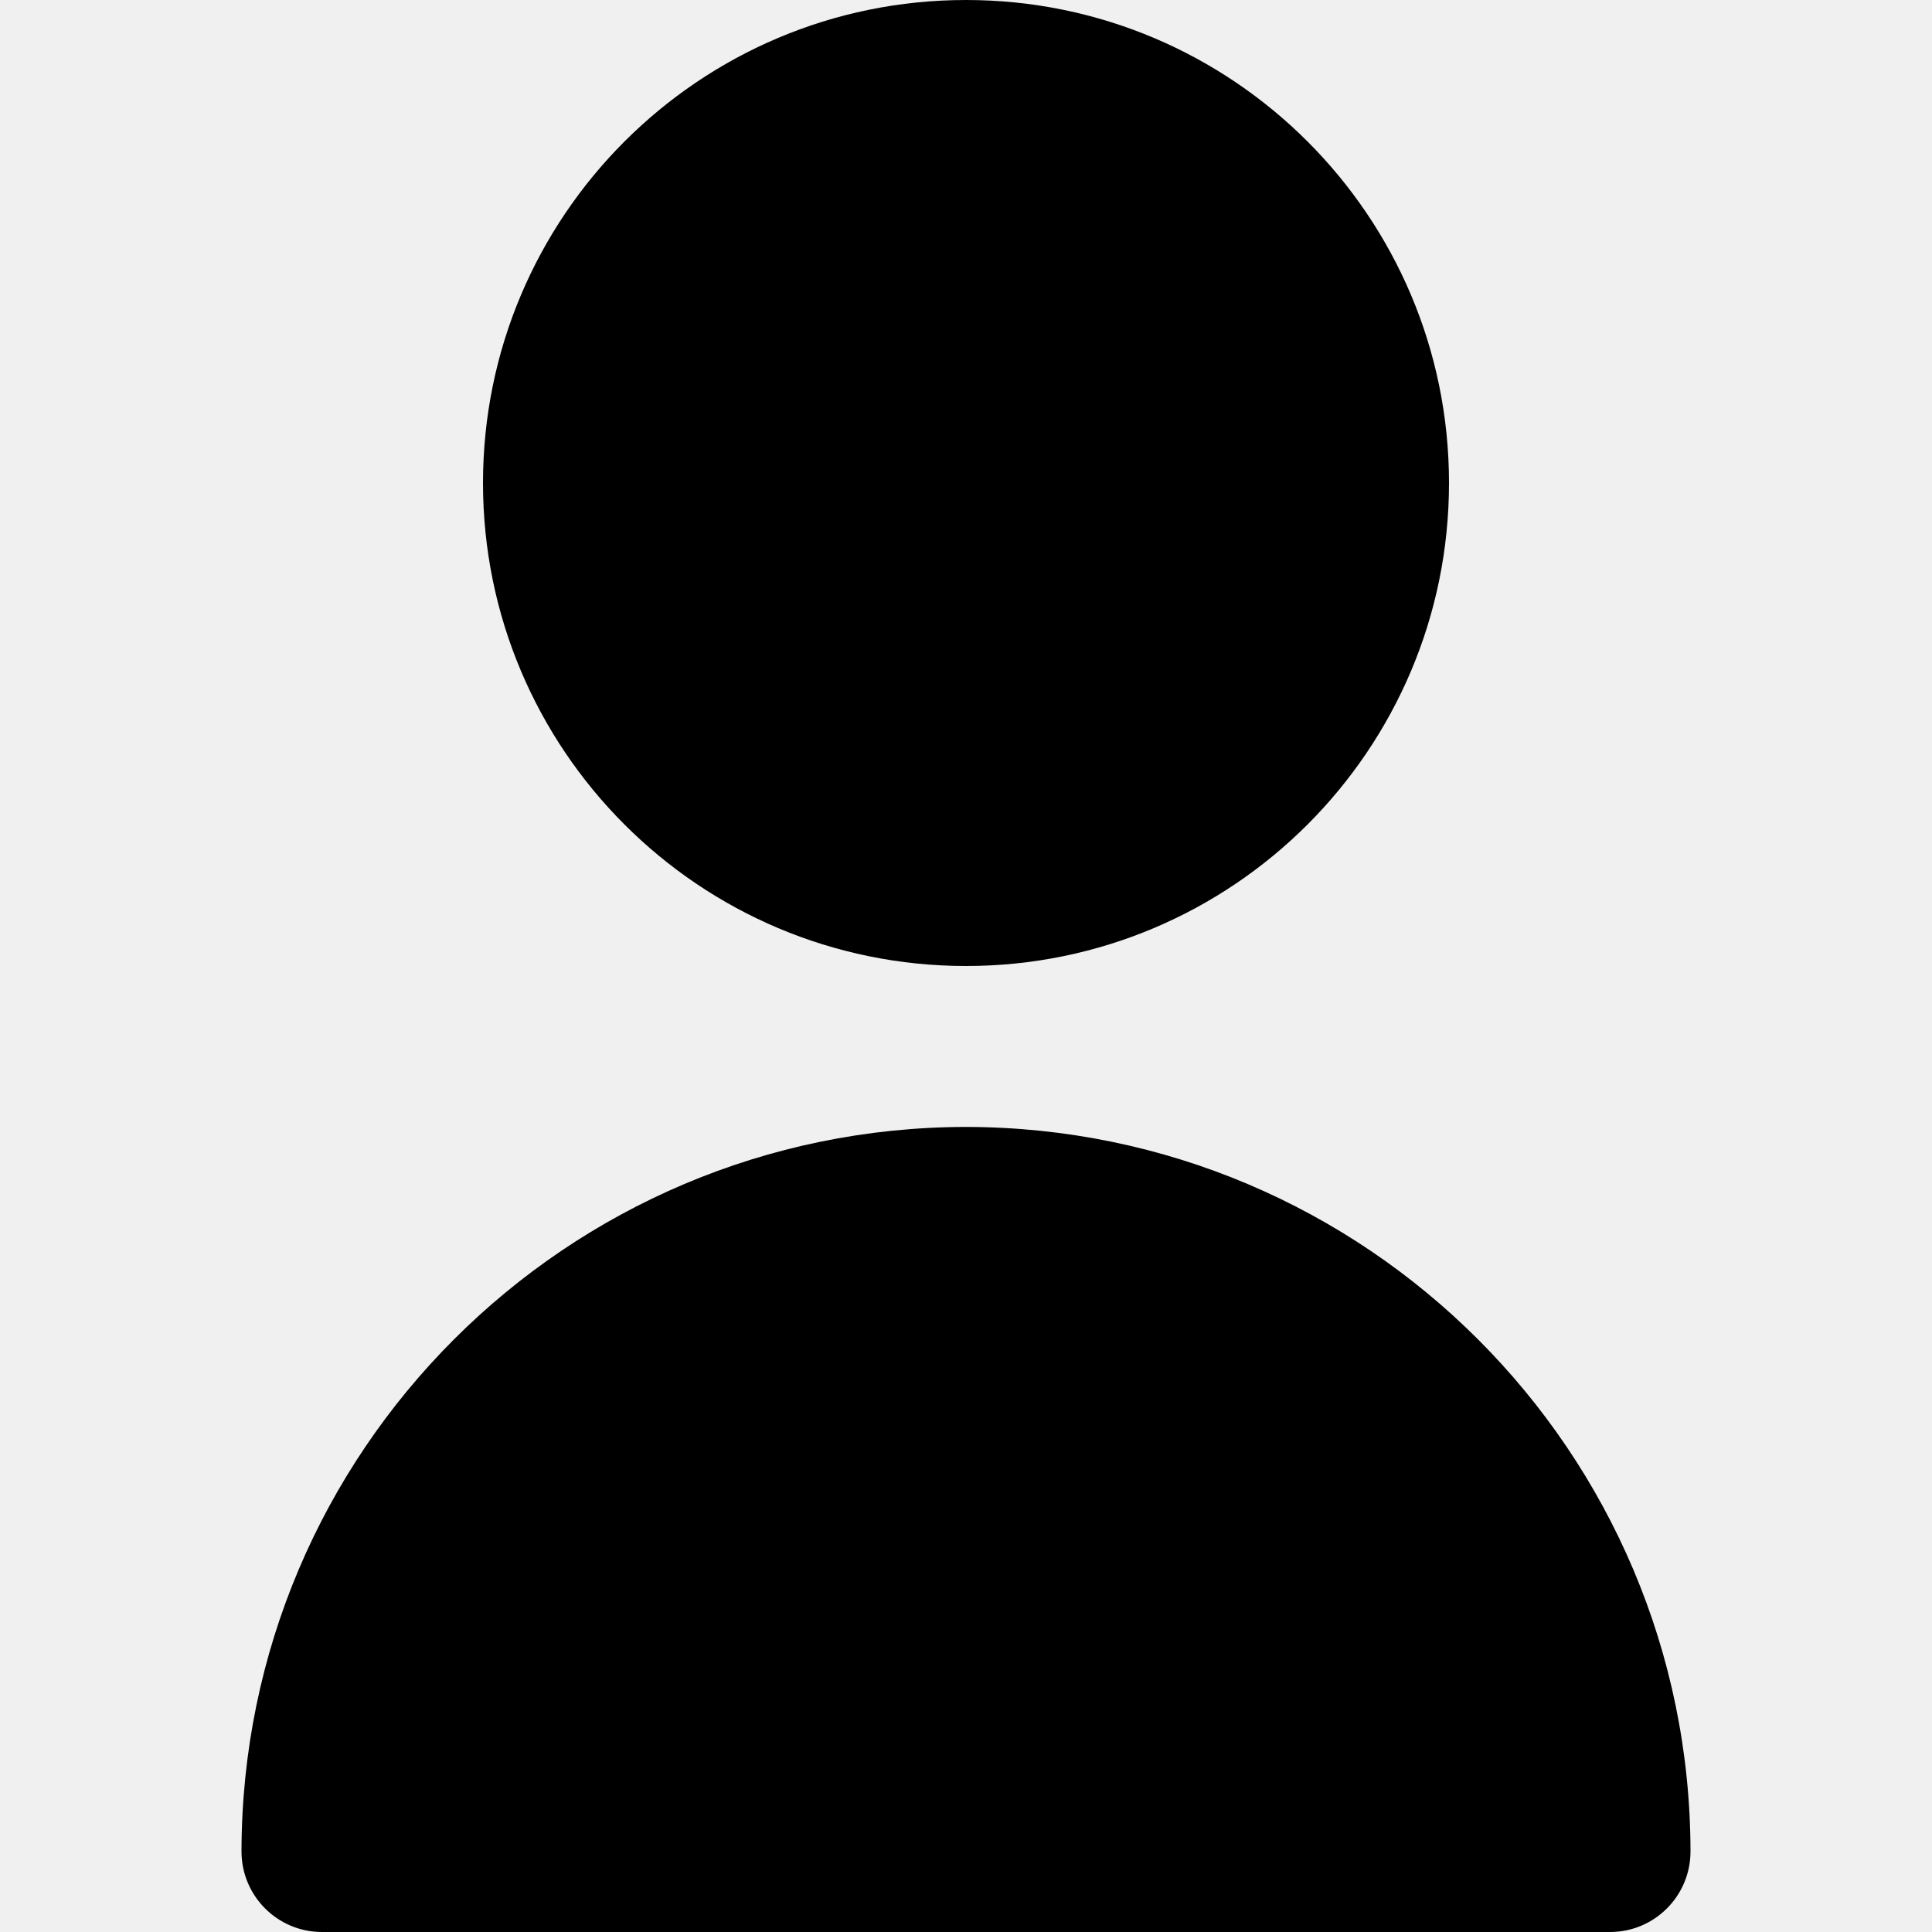
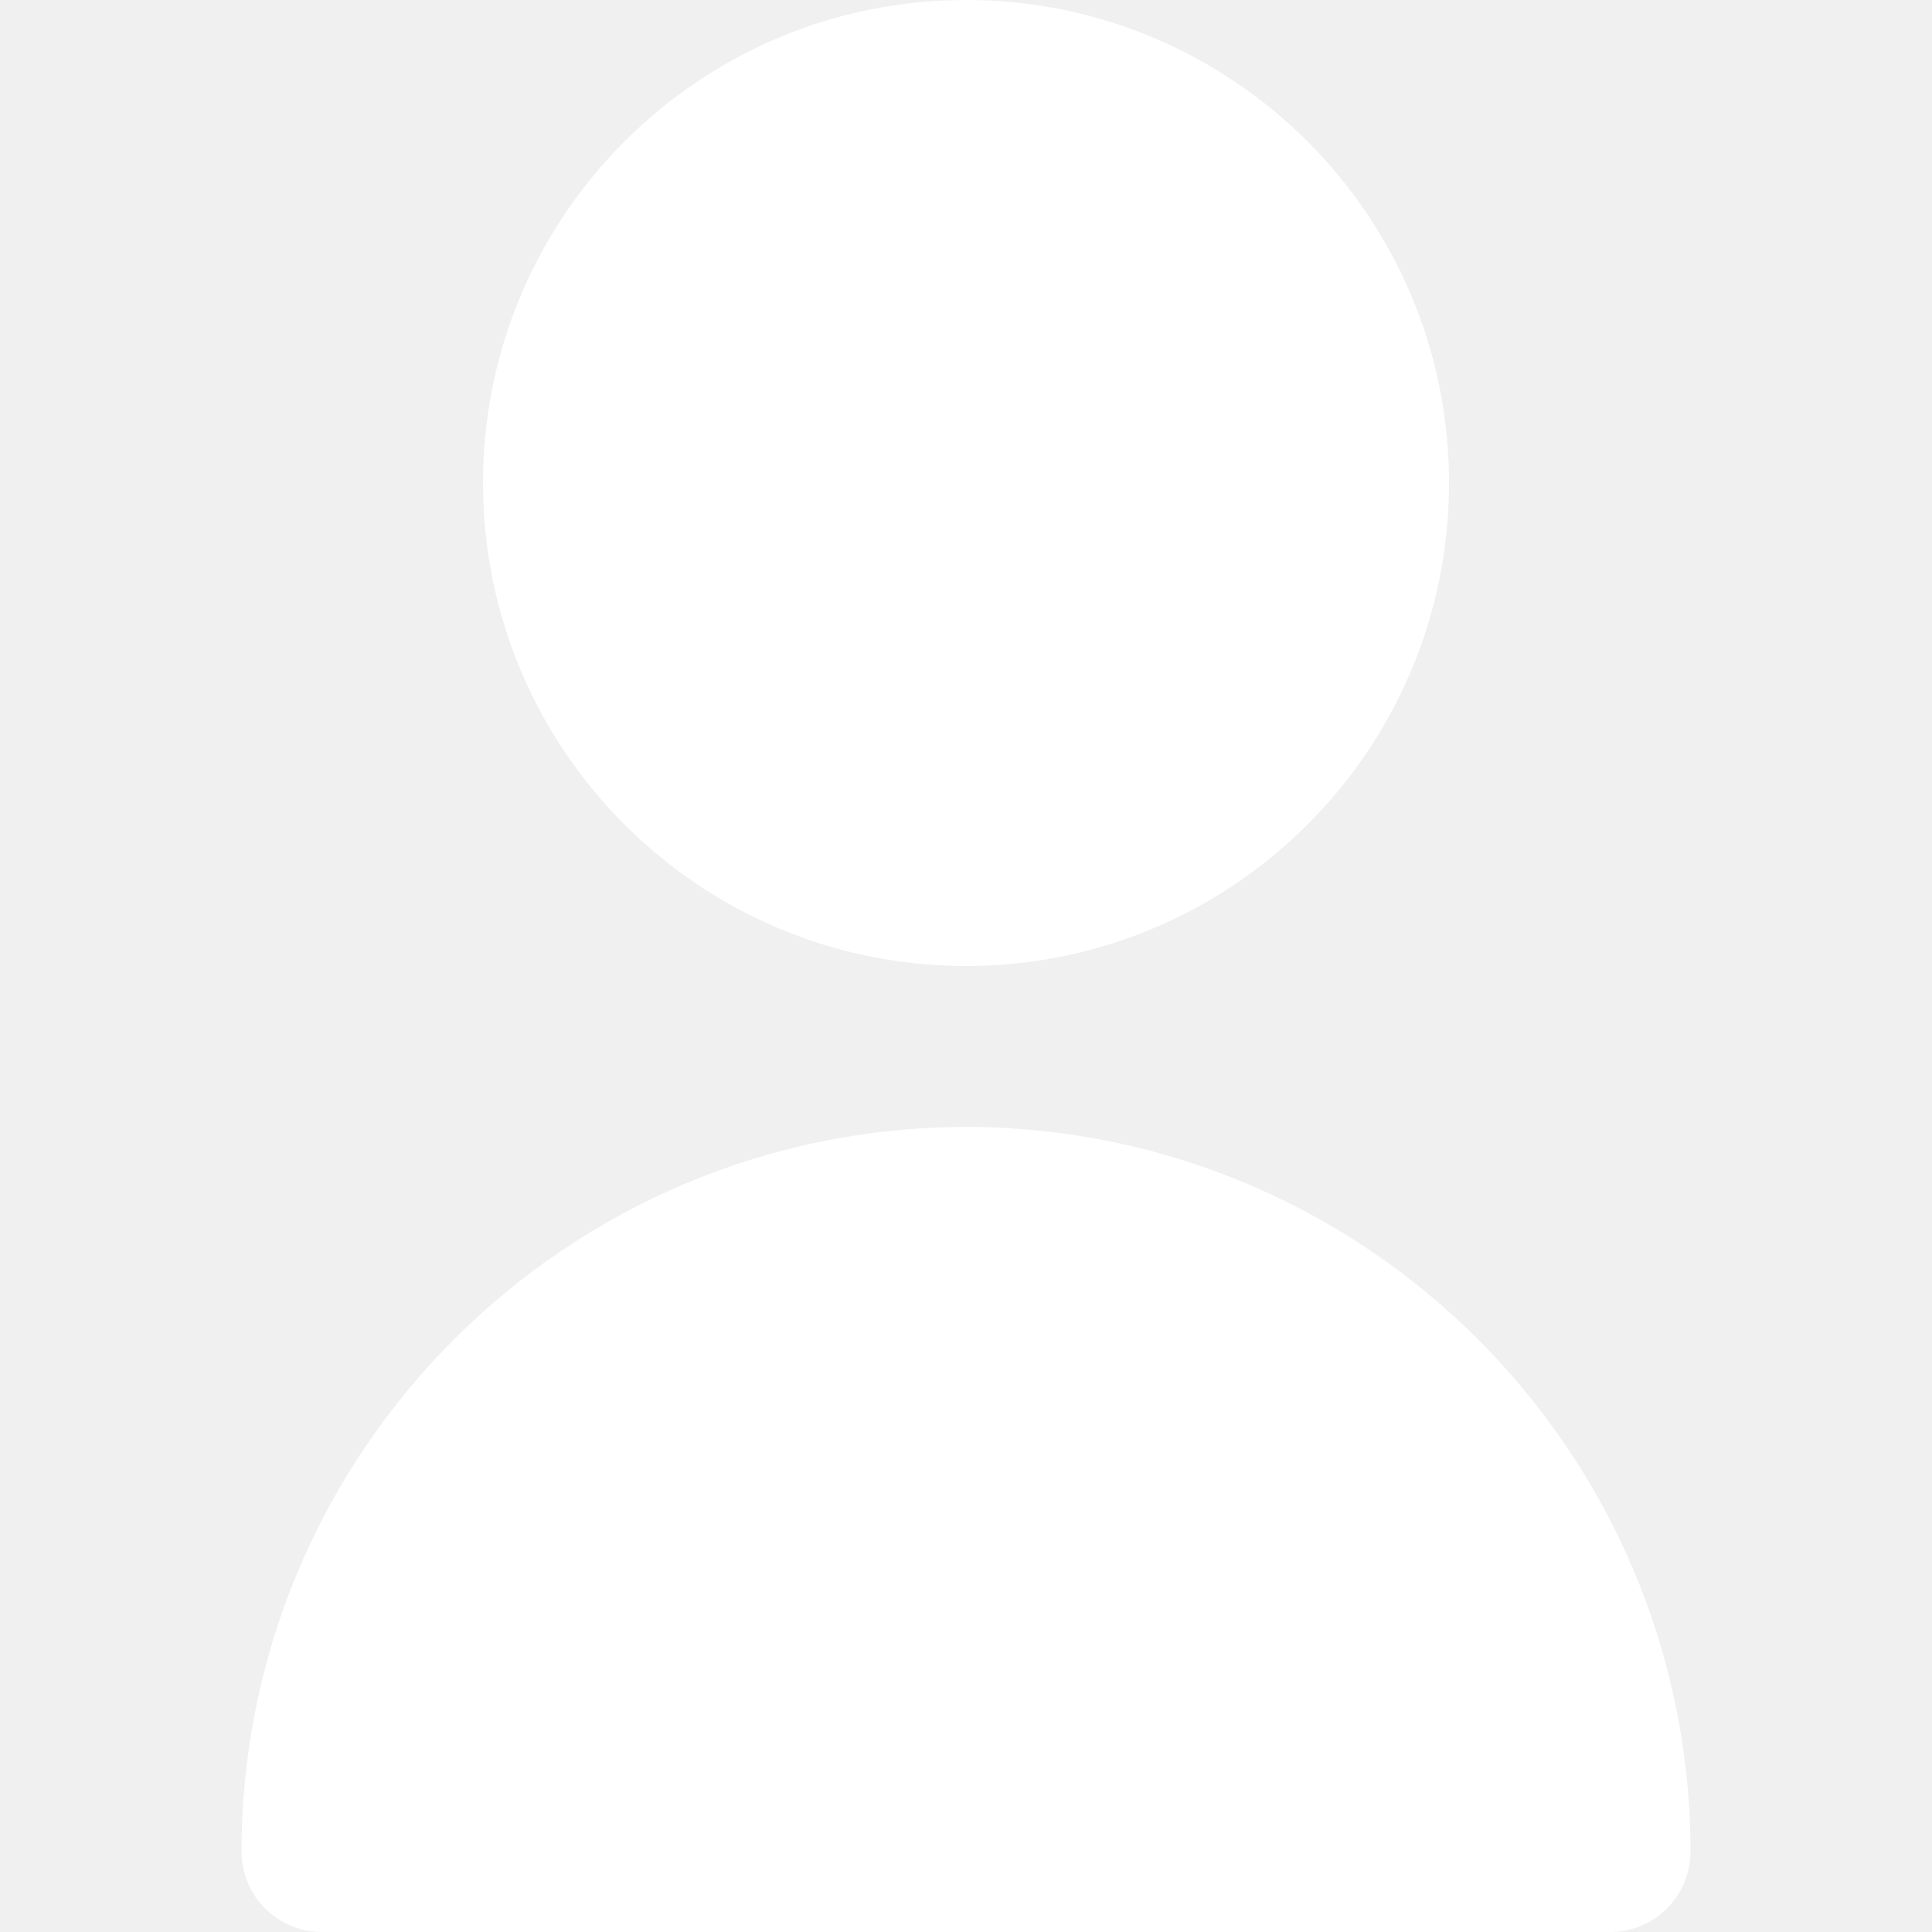
<svg xmlns="http://www.w3.org/2000/svg" width="20" height="20" viewBox="0 0 20 20" fill="none">
-   <path d="M10 10C12.761 10 15 7.761 15 5C15 2.239 12.761 0 10 0C7.239 0 5 2.239 5 5C5 7.761 7.239 10 10 10Z" fill="black" />
-   <path d="M10 11.666C5.86 11.671 2.505 15.026 2.5 19.166C2.5 19.627 2.873 20 3.333 20H16.667C17.127 20 17.5 19.627 17.5 19.166C17.495 15.026 14.14 11.671 10 11.666Z" fill="black" />
+   <path d="M10 10C12.761 10 15 7.761 15 5C15 2.239 12.761 0 10 0C7.239 0 5 2.239 5 5C5 7.761 7.239 10 10 10Z" fill="white" />
+   <path d="M10 11.666C5.86 11.671 2.505 15.026 2.5 19.166C2.5 19.627 2.873 20 3.333 20H16.667C17.127 20 17.5 19.627 17.5 19.166C17.495 15.026 14.14 11.671 10 11.666Z" fill="white" />
</svg>
